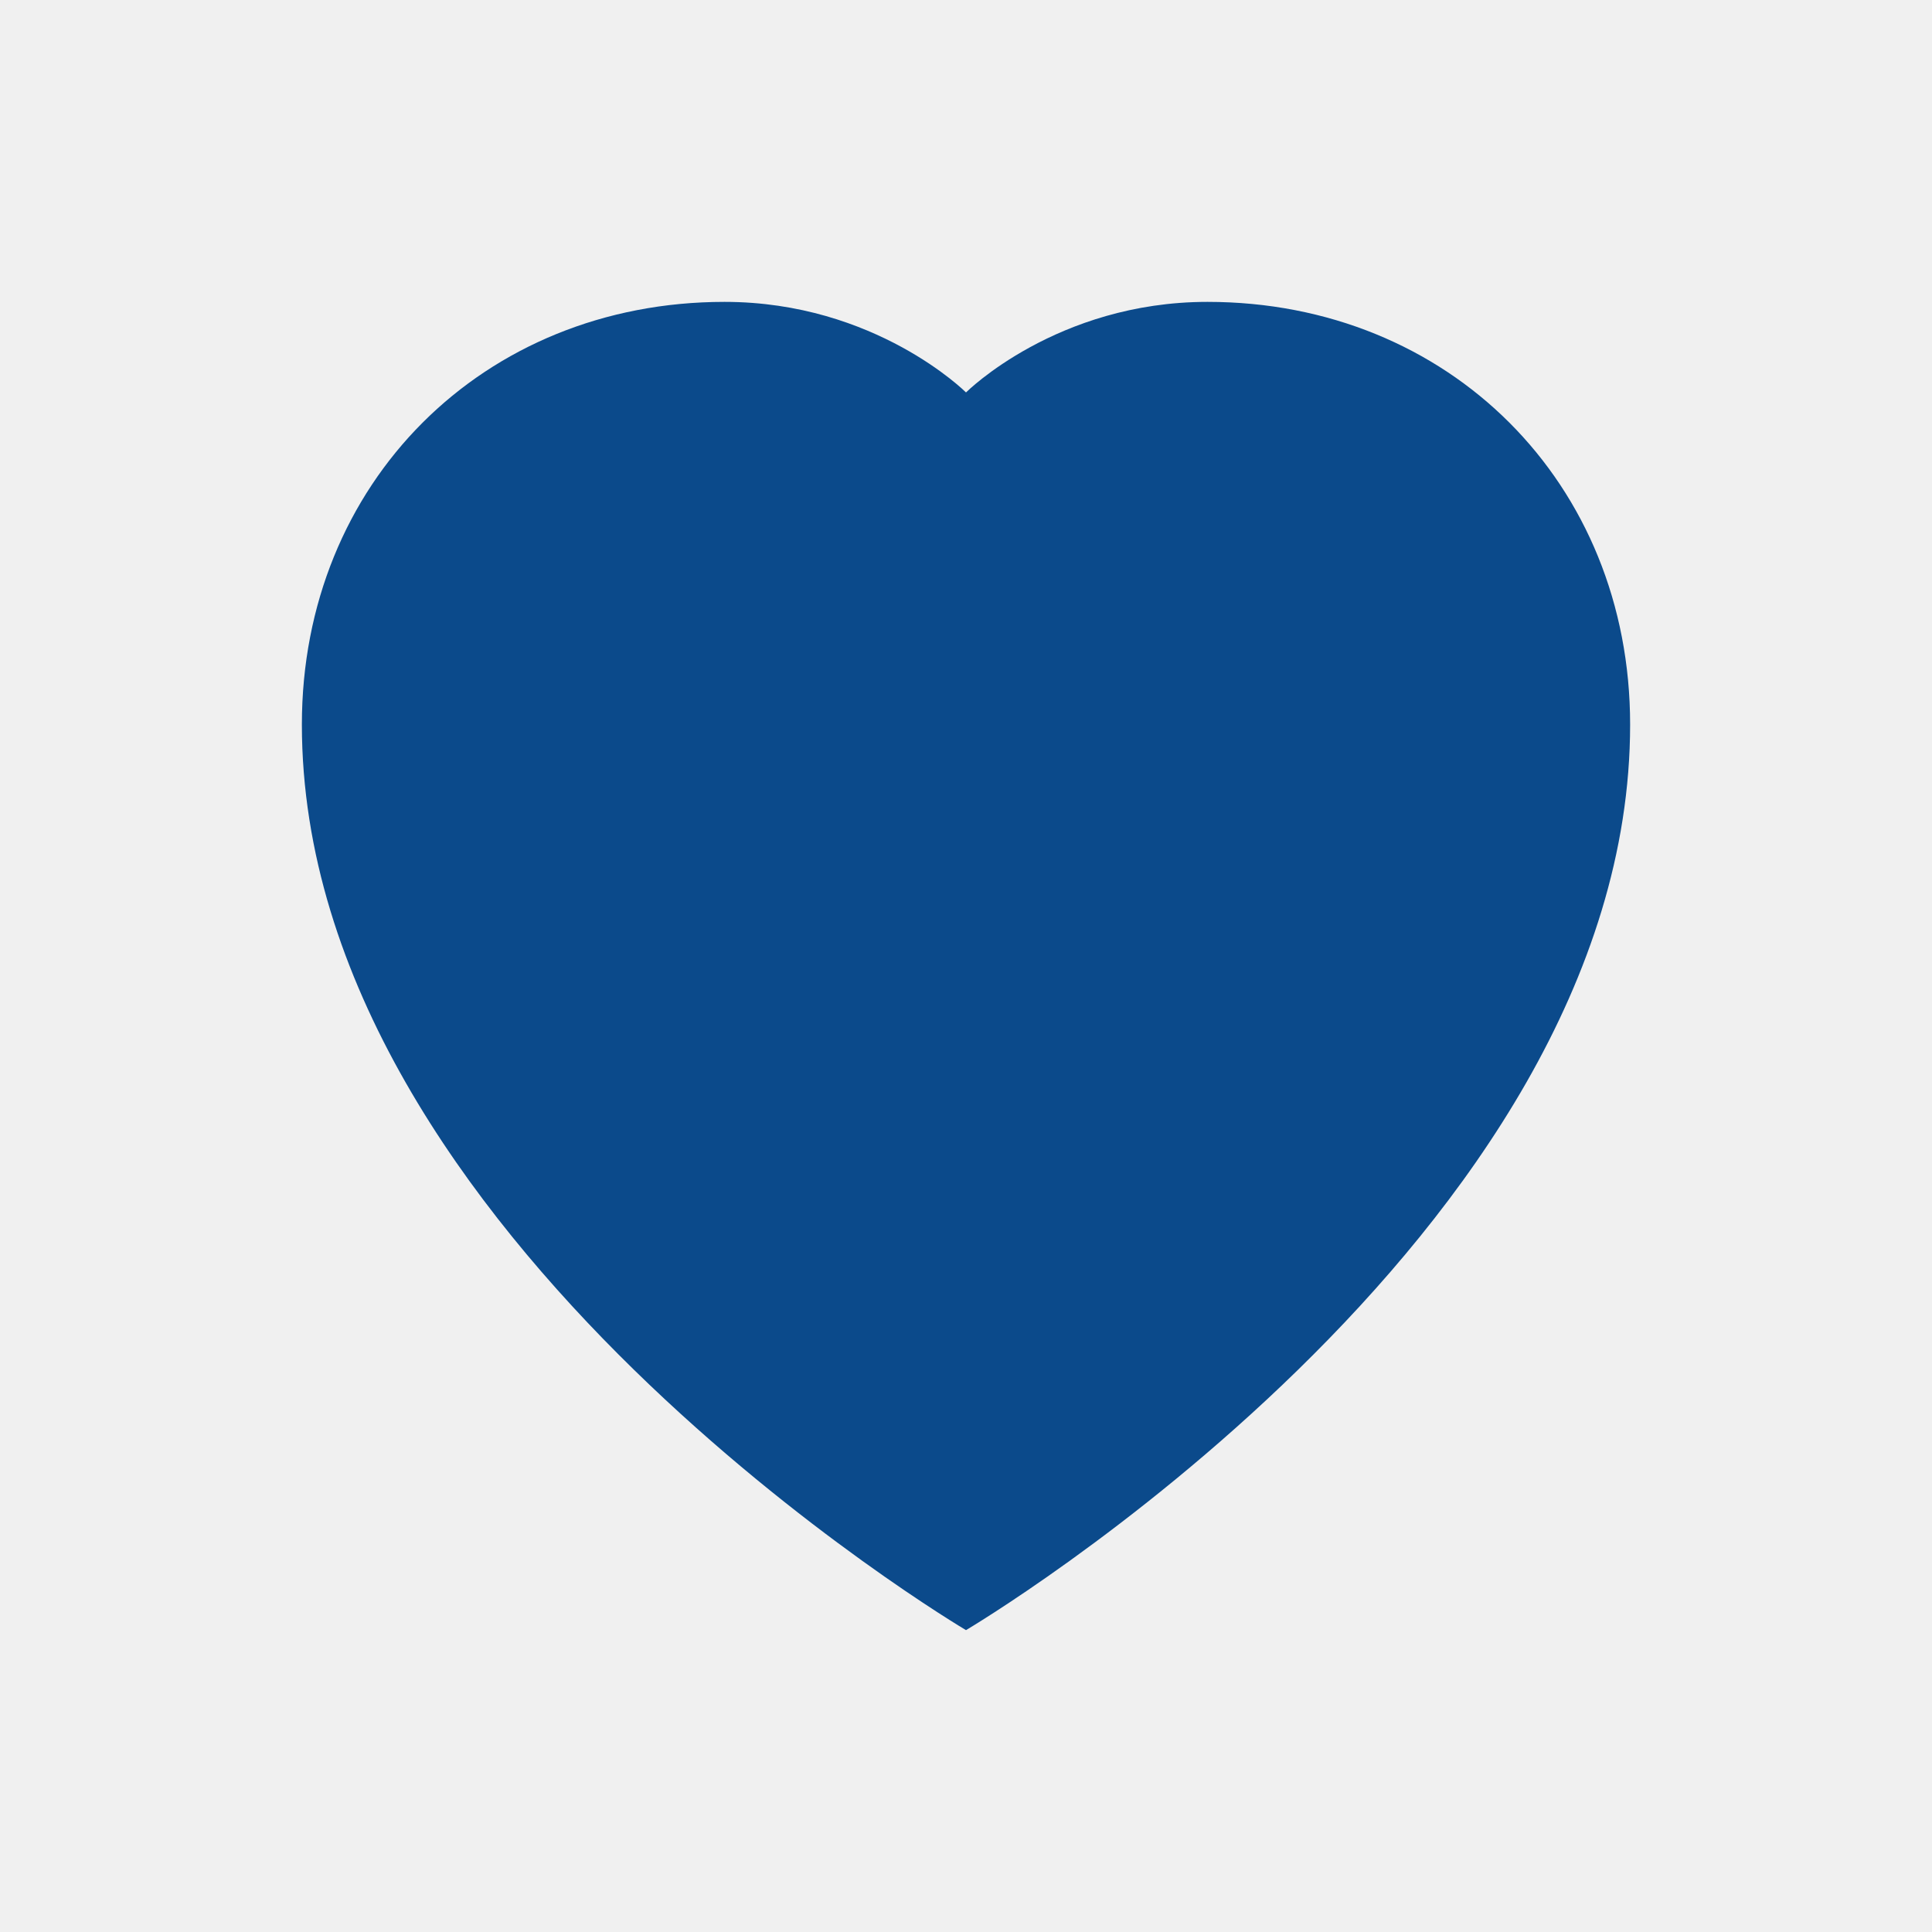
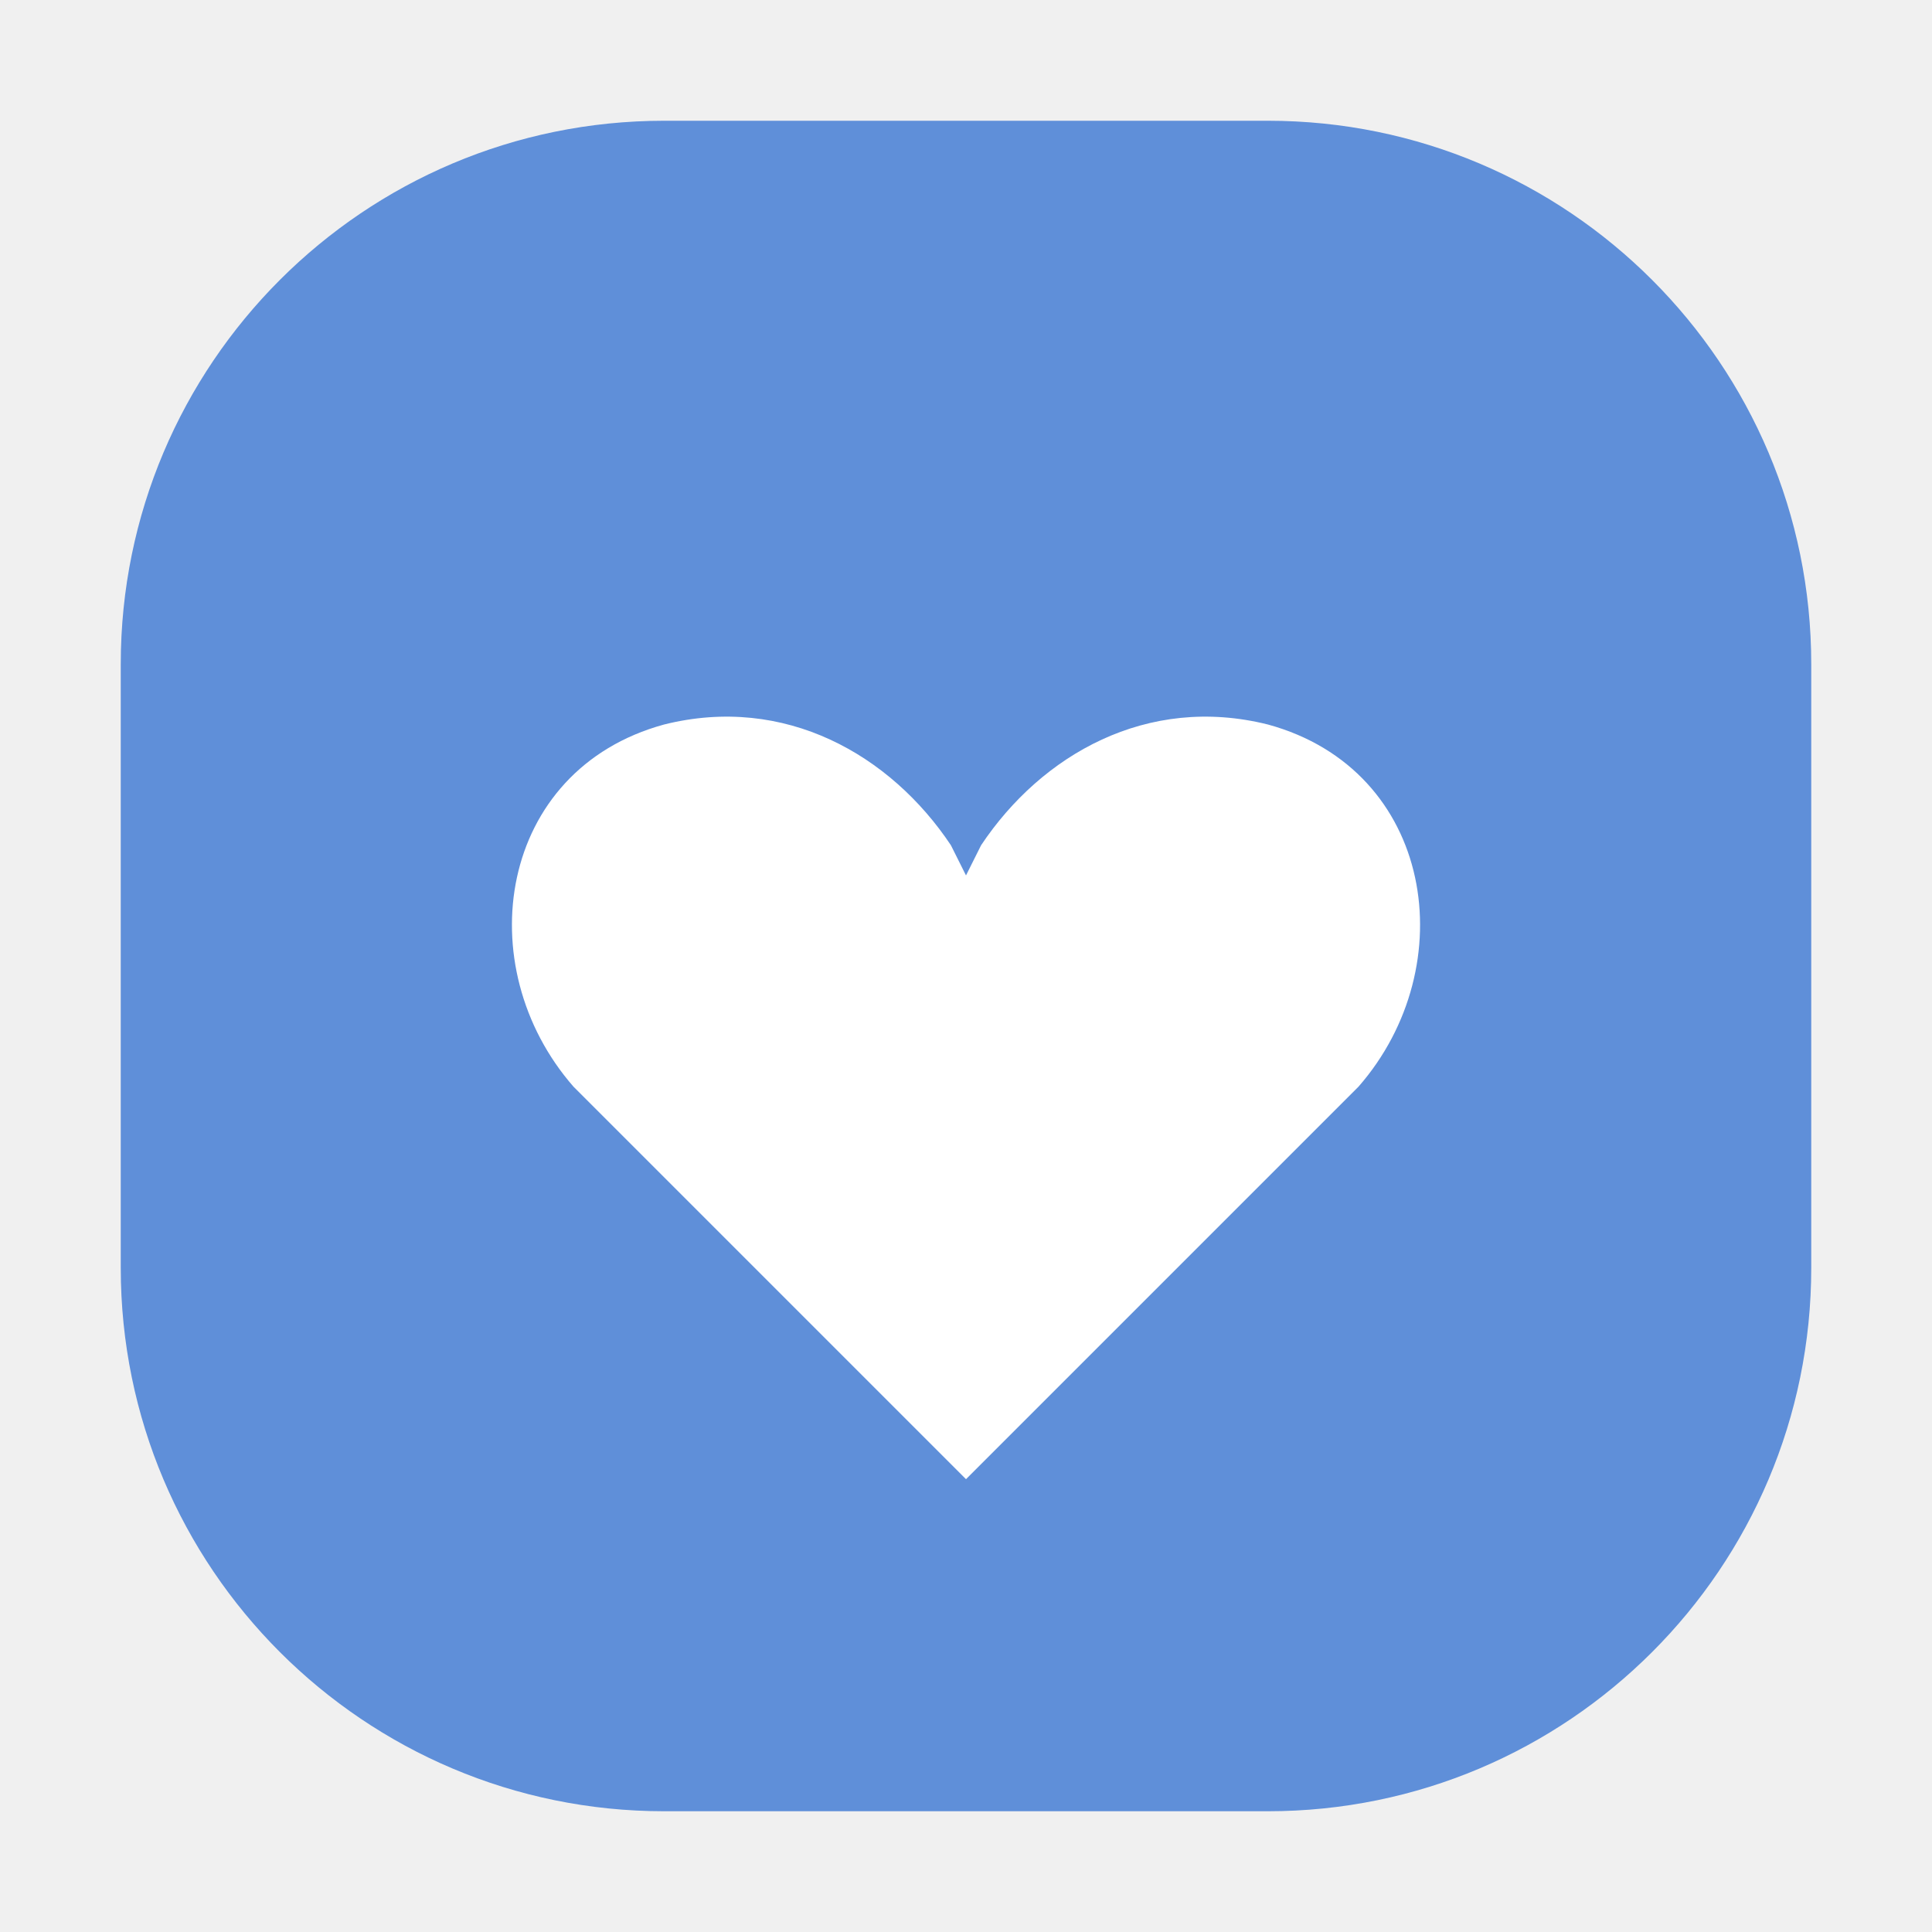
- <svg xmlns="http://www.w3.org/2000/svg" viewBox="0 0 64 64" fill="none">
-   <path d="M32 54S10 41 10 24C10 16 16 10 24 10C29 10 32 13 32 13S35 10 40 10C48 10 54 16 54 24C54 41 32 54 32 54Z" fill="#0b4a8b" />
+ <svg xmlns="http://www.w3.org/2000/svg" viewBox="0 0 64 64" width="64" height="64" style="color:#5F8FD9">
+   <rect x="4" y="4" width="56" height="56" rx="18" fill="currentColor" />
+   <path fill="#ffffff" d=" M32 49 L19 36 C15.5 32 16.5 25.5 22 24 C26 23 29.5 25 31.5 28 L32 29 L32.5 28 C34.5 25 38 23 42 24 C47.5 25.5 48.5 32 45 36 L32 49 Z" />
</svg>
